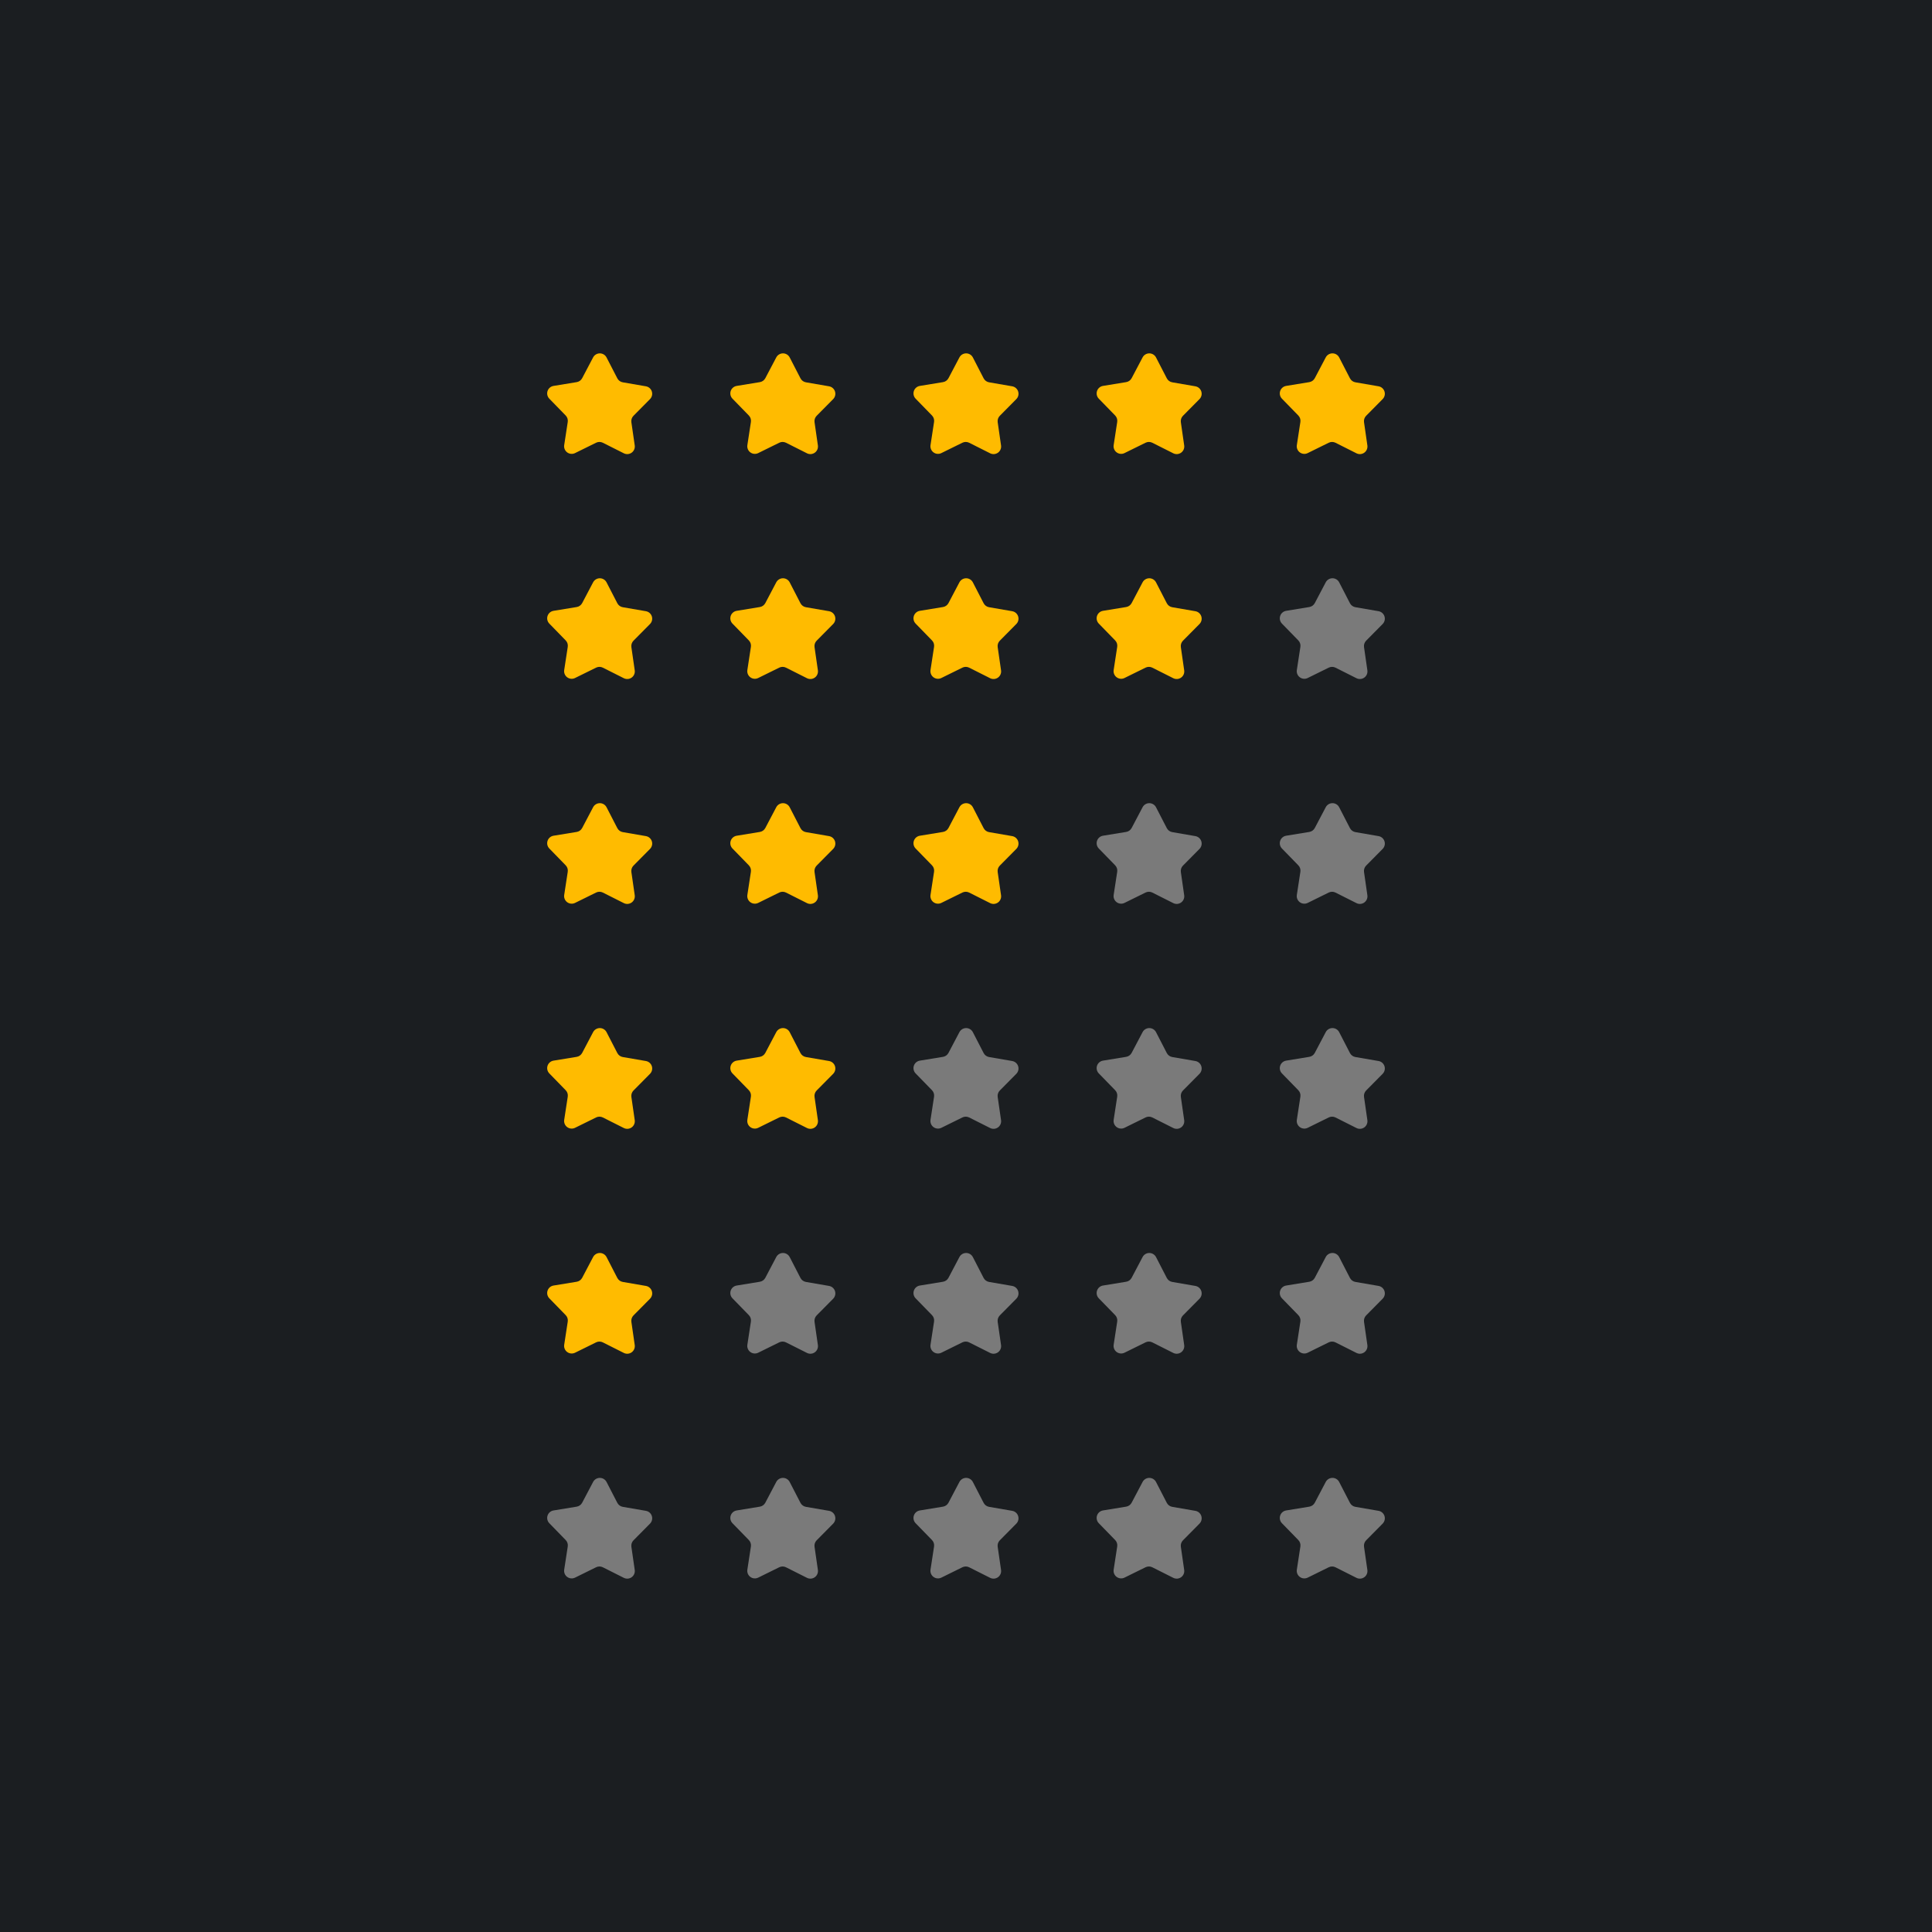
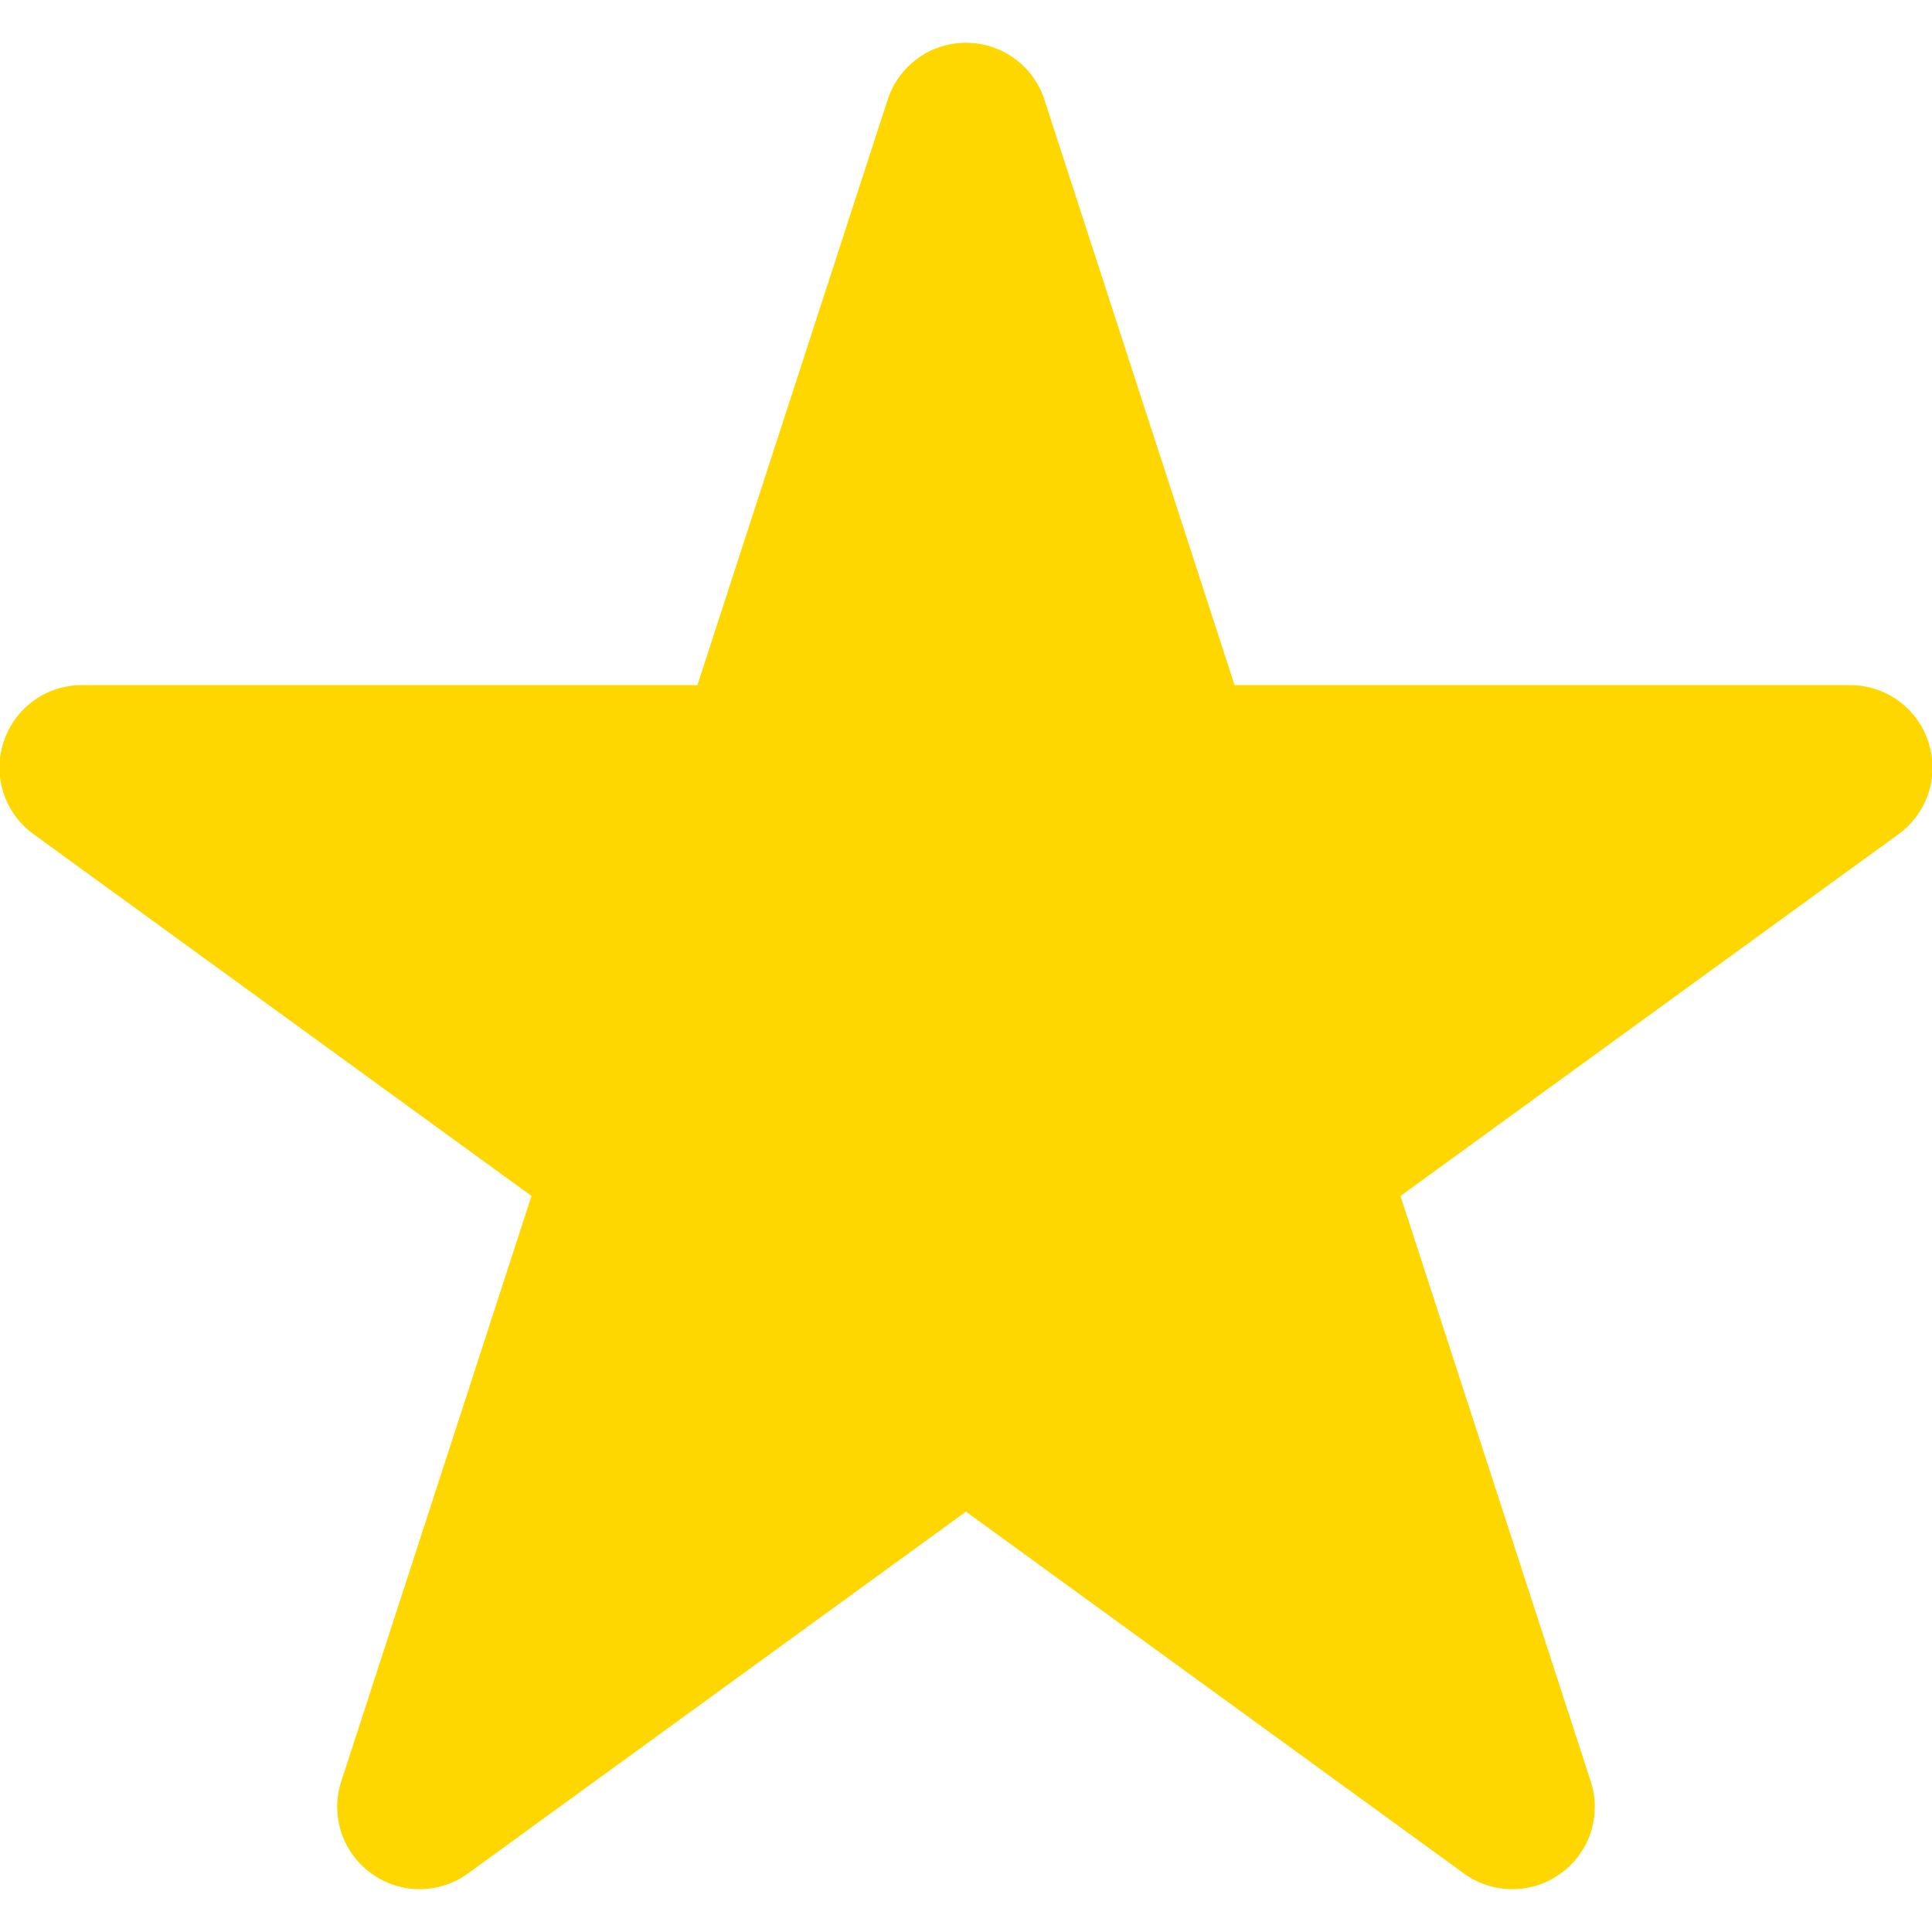
- <svg xmlns="http://www.w3.org/2000/svg" version="1.1" id="Layer_1" x="0px" y="0px" viewBox="0 0 287.998 287.999" style="enable-background:new 0 0 287.998 287.999;" xml:space="preserve">
-   <g>
-     <rect style="fill:#1B1E21;" width="287.998" height="288" />
-     <g>
-       <g>
-         <path style="fill:#FFBB00;" d="M94.618,66.401c0.06,0.417-0.116,0.833-0.458,1.079s-0.792,0.281-1.168,0.092L89.866,66     c-0.317-0.159-0.689-0.161-1.007-0.004l-3.139,1.546c-0.378,0.186-0.828,0.146-1.168-0.102c-0.339-0.25-0.513-0.667-0.449-1.083     l0.53-3.459c0.053-0.35-0.06-0.706-0.308-0.96l-2.44-2.507c-0.293-0.302-0.395-0.742-0.263-1.142     c0.132-0.4,0.476-0.692,0.891-0.761l3.453-0.565c0.35-0.057,0.652-0.274,0.817-0.589l1.63-3.096     c0.196-0.372,0.584-0.604,1.005-0.604c0.421,0.002,0.806,0.237,0.999,0.612l1.605,3.109c0.163,0.315,0.463,0.536,0.813,0.596     l3.448,0.594c0.415,0.072,0.756,0.368,0.884,0.77c0.128,0.4,0.023,0.84-0.273,1.14l-2.462,2.486     c-0.249,0.252-0.365,0.606-0.315,0.957L94.618,66.401z" />
-         <path style="fill:#FFBB00;" d="M121.921,66.401c0.06,0.417-0.117,0.833-0.459,1.079c-0.342,0.246-0.792,0.281-1.168,0.092     L117.17,66c-0.317-0.159-0.689-0.161-1.008-0.004l-3.139,1.546c-0.377,0.186-0.828,0.146-1.167-0.103     c-0.34-0.249-0.512-0.666-0.448-1.082l0.529-3.459c0.054-0.35-0.06-0.706-0.308-0.96l-2.44-2.507     c-0.294-0.302-0.395-0.742-0.264-1.142c0.132-0.4,0.476-0.692,0.891-0.761l3.453-0.565c0.35-0.057,0.652-0.274,0.817-0.589     l1.63-3.096c0.197-0.372,0.584-0.604,1.004-0.604c0.422,0.002,0.807,0.237,1,0.612l1.605,3.109     c0.163,0.315,0.463,0.536,0.813,0.596l3.448,0.594c0.415,0.072,0.756,0.369,0.885,0.77c0.128,0.401,0.023,0.84-0.273,1.14     l-2.461,2.486c-0.249,0.252-0.366,0.606-0.315,0.957L121.921,66.401z" />
-         <path style="fill:#FFBB00;" d="M149.224,66.401c0.061,0.417-0.116,0.833-0.458,1.079c-0.342,0.246-0.793,0.281-1.169,0.092     L144.472,66c-0.317-0.159-0.689-0.161-1.008-0.004l-3.139,1.546c-0.377,0.186-0.828,0.146-1.167-0.103     c-0.34-0.249-0.512-0.666-0.449-1.082l0.53-3.459c0.053-0.35-0.06-0.706-0.308-0.96l-2.44-2.507     c-0.294-0.302-0.395-0.742-0.263-1.142c0.132-0.4,0.475-0.692,0.891-0.761l3.453-0.565c0.35-0.057,0.653-0.274,0.817-0.589     l1.63-3.096c0.197-0.372,0.584-0.604,1.005-0.604c0.421,0.002,0.807,0.237,1,0.612l1.604,3.109     c0.162,0.315,0.463,0.536,0.812,0.596l3.448,0.594c0.415,0.072,0.756,0.369,0.885,0.77c0.128,0.401,0.023,0.84-0.273,1.14     l-2.461,2.486c-0.249,0.252-0.366,0.606-0.316,0.957L149.224,66.401z" />
-         <path style="fill:#FFBB00;" d="M176.525,66.401c0.061,0.417-0.116,0.833-0.458,1.079c-0.342,0.246-0.792,0.281-1.169,0.092     L171.774,66c-0.316-0.159-0.689-0.161-1.008-0.004l-3.138,1.545c-0.378,0.187-0.828,0.146-1.168-0.103s-0.513-0.667-0.449-1.083     l0.53-3.458c0.053-0.35-0.06-0.705-0.307-0.959l-2.44-2.508c-0.294-0.302-0.395-0.742-0.263-1.143     c0.132-0.399,0.476-0.693,0.892-0.761l3.452-0.564c0.35-0.058,0.652-0.275,0.817-0.589l1.631-3.095     c0.196-0.373,0.584-0.605,1.005-0.604c0.421,0.002,0.806,0.238,1,0.612l1.604,3.108c0.162,0.315,0.463,0.536,0.813,0.597     l3.447,0.594c0.415,0.072,0.756,0.368,0.884,0.771c0.128,0.4,0.023,0.84-0.273,1.14l-2.461,2.485     c-0.249,0.252-0.366,0.607-0.315,0.957L176.525,66.401z" />
-         <path style="fill:#FFBB00;" d="M203.831,66.401c0.06,0.417-0.117,0.833-0.458,1.079c-0.341,0.246-0.792,0.282-1.168,0.093     L199.079,66c-0.317-0.159-0.689-0.16-1.007-0.004l-3.139,1.547c-0.378,0.187-0.828,0.147-1.168-0.103     c-0.339-0.248-0.513-0.666-0.449-1.082l0.53-3.459c0.054-0.351-0.061-0.706-0.308-0.96l-2.441-2.507     c-0.294-0.302-0.396-0.742-0.264-1.142c0.131-0.401,0.475-0.694,0.891-0.763l3.453-0.564c0.35-0.058,0.652-0.275,0.817-0.59     l1.631-3.096c0.196-0.373,0.583-0.605,1.004-0.604c0.422,0.001,0.807,0.237,1,0.611l1.605,3.11     c0.163,0.314,0.463,0.535,0.813,0.596l3.449,0.594c0.416,0.071,0.756,0.367,0.885,0.769s0.023,0.841-0.273,1.14l-2.461,2.487     c-0.249,0.251-0.366,0.605-0.315,0.956L203.831,66.401z" />
-       </g>
-       <g>
-         <path style="fill:#FFBB00;" d="M94.618,99.929c0.06,0.416-0.116,0.832-0.458,1.078s-0.792,0.282-1.168,0.093l-3.125-1.573     c-0.317-0.159-0.689-0.161-1.007-0.004l-3.139,1.546c-0.378,0.187-0.828,0.146-1.168-0.102c-0.339-0.25-0.513-0.667-0.449-1.083     l0.53-3.459c0.053-0.351-0.06-0.705-0.308-0.96l-2.44-2.507c-0.293-0.302-0.395-0.741-0.263-1.142     c0.132-0.4,0.476-0.693,0.891-0.762l3.453-0.565c0.35-0.057,0.652-0.275,0.817-0.588l1.63-3.097     c0.196-0.372,0.584-0.604,1.005-0.603c0.421,0.001,0.806,0.237,0.999,0.611l1.605,3.11c0.163,0.314,0.463,0.535,0.813,0.595     l3.448,0.594c0.415,0.072,0.756,0.368,0.884,0.77c0.128,0.4,0.023,0.841-0.273,1.14l-2.462,2.486     c-0.249,0.253-0.365,0.607-0.315,0.957L94.618,99.929z" />
-         <path style="fill:#FFBB00;" d="M121.921,99.929c0.06,0.416-0.117,0.832-0.459,1.078c-0.342,0.246-0.792,0.282-1.168,0.093     l-3.125-1.573c-0.317-0.159-0.689-0.161-1.008-0.004l-3.139,1.546c-0.377,0.187-0.828,0.146-1.167-0.103     c-0.34-0.249-0.512-0.666-0.448-1.082l0.529-3.459c0.054-0.351-0.06-0.705-0.308-0.96l-2.44-2.507     c-0.294-0.302-0.395-0.741-0.264-1.142c0.132-0.4,0.476-0.693,0.891-0.762l3.453-0.565c0.35-0.057,0.652-0.275,0.817-0.588     l1.63-3.097c0.197-0.372,0.584-0.604,1.004-0.603c0.422,0.001,0.807,0.237,1,0.611l1.605,3.11     c0.163,0.314,0.463,0.535,0.813,0.595l3.448,0.594c0.415,0.072,0.756,0.369,0.885,0.77c0.128,0.401,0.023,0.841-0.273,1.14     l-2.461,2.486c-0.249,0.253-0.366,0.607-0.315,0.957L121.921,99.929z" />
-         <path style="fill:#FFBB00;" d="M149.224,99.929c0.061,0.416-0.116,0.832-0.458,1.078c-0.342,0.246-0.793,0.282-1.169,0.093     l-3.126-1.573c-0.317-0.159-0.689-0.161-1.008-0.004l-3.139,1.546c-0.377,0.187-0.828,0.146-1.167-0.103     c-0.34-0.249-0.512-0.666-0.449-1.082l0.53-3.459c0.053-0.351-0.06-0.705-0.308-0.96l-2.44-2.507     c-0.294-0.302-0.395-0.741-0.263-1.142c0.132-0.4,0.475-0.693,0.891-0.762l3.453-0.565c0.35-0.057,0.653-0.275,0.817-0.588     l1.63-3.097c0.197-0.372,0.584-0.604,1.005-0.603c0.421,0.001,0.807,0.237,1,0.611l1.604,3.11     c0.162,0.314,0.463,0.535,0.812,0.595l3.448,0.594c0.415,0.072,0.756,0.369,0.885,0.77c0.128,0.401,0.023,0.841-0.273,1.14     l-2.461,2.486c-0.249,0.253-0.366,0.607-0.316,0.957L149.224,99.929z" />
-         <path style="fill:#FFBB00;" d="M176.525,99.928c0.061,0.417-0.116,0.833-0.458,1.079c-0.342,0.246-0.792,0.281-1.169,0.093     l-3.124-1.573c-0.316-0.159-0.689-0.161-1.008-0.005l-3.138,1.546c-0.378,0.187-0.828,0.146-1.168-0.103     c-0.34-0.249-0.513-0.667-0.449-1.083l0.53-3.458c0.053-0.35-0.06-0.705-0.307-0.959l-2.44-2.508     c-0.294-0.302-0.395-0.742-0.263-1.143c0.132-0.399,0.476-0.692,0.892-0.761l3.452-0.564c0.35-0.058,0.652-0.275,0.817-0.589     l1.631-3.095c0.196-0.373,0.584-0.605,1.005-0.604c0.421,0.002,0.806,0.238,1,0.612l1.604,3.108     c0.162,0.316,0.463,0.536,0.813,0.597l3.447,0.595c0.415,0.071,0.756,0.367,0.884,0.769c0.128,0.4,0.023,0.84-0.273,1.14     l-2.461,2.485c-0.249,0.252-0.366,0.606-0.315,0.957L176.525,99.928z" />
-         <path style="fill:#7A7A7A;" d="M203.831,99.928c0.06,0.417-0.117,0.833-0.458,1.079c-0.341,0.246-0.792,0.282-1.168,0.093     l-3.126-1.573c-0.317-0.159-0.689-0.161-1.007-0.004l-3.139,1.547c-0.378,0.187-0.828,0.147-1.168-0.103     c-0.339-0.249-0.513-0.666-0.449-1.082l0.53-3.459c0.054-0.351-0.061-0.706-0.308-0.96l-2.441-2.507     c-0.294-0.302-0.396-0.742-0.264-1.143c0.131-0.4,0.475-0.693,0.891-0.762l3.453-0.565c0.35-0.058,0.652-0.275,0.817-0.589     l1.631-3.097c0.196-0.373,0.583-0.605,1.004-0.604c0.422,0.002,0.807,0.237,1,0.611l1.605,3.11     c0.163,0.314,0.463,0.535,0.813,0.596l3.449,0.594c0.416,0.071,0.756,0.367,0.885,0.769c0.128,0.401,0.023,0.841-0.273,1.14     l-2.461,2.487c-0.249,0.252-0.366,0.607-0.315,0.956L203.831,99.928z" />
-       </g>
-       <g>
-         <path style="fill:#FFBB00;" d="M94.618,133.454c0.06,0.417-0.116,0.833-0.458,1.079c-0.342,0.246-0.792,0.281-1.168,0.092     l-3.125-1.572c-0.317-0.159-0.689-0.161-1.007-0.004l-3.139,1.546c-0.378,0.186-0.828,0.146-1.168-0.102     c-0.339-0.25-0.513-0.667-0.449-1.083l0.53-3.459c0.053-0.351-0.06-0.706-0.308-0.96l-2.44-2.507     c-0.293-0.302-0.395-0.742-0.263-1.143c0.132-0.399,0.476-0.692,0.891-0.761l3.453-0.565c0.35-0.057,0.652-0.274,0.817-0.589     l1.63-3.096c0.196-0.372,0.584-0.604,1.005-0.604c0.421,0.002,0.806,0.237,0.999,0.612l1.605,3.109     c0.163,0.314,0.463,0.536,0.813,0.596l3.448,0.594c0.415,0.071,0.756,0.368,0.884,0.77c0.128,0.4,0.023,0.84-0.273,1.14     l-2.462,2.486c-0.249,0.253-0.365,0.606-0.315,0.957L94.618,133.454z" />
-         <path style="fill:#FFBB00;" d="M121.921,133.454c0.06,0.417-0.117,0.833-0.459,1.079c-0.342,0.246-0.792,0.281-1.168,0.092     l-3.125-1.572c-0.317-0.159-0.689-0.161-1.008-0.004l-3.139,1.546c-0.377,0.186-0.828,0.146-1.167-0.102     c-0.34-0.249-0.512-0.666-0.448-1.082l0.529-3.459c0.054-0.351-0.06-0.706-0.308-0.96l-2.44-2.508     c-0.294-0.301-0.395-0.741-0.264-1.142c0.132-0.399,0.476-0.692,0.891-0.761l3.453-0.565c0.35-0.057,0.652-0.274,0.817-0.589     l1.63-3.096c0.197-0.372,0.584-0.604,1.004-0.604c0.422,0.002,0.807,0.237,1,0.612l1.605,3.109     c0.163,0.314,0.463,0.536,0.813,0.596l3.448,0.594c0.415,0.071,0.756,0.368,0.885,0.77c0.128,0.401,0.023,0.84-0.273,1.14     l-2.461,2.486c-0.249,0.253-0.366,0.606-0.315,0.957L121.921,133.454z" />
-         <path style="fill:#FFBB00;" d="M149.224,133.454c0.061,0.417-0.116,0.833-0.458,1.079c-0.342,0.246-0.793,0.281-1.169,0.092     l-3.126-1.572c-0.317-0.159-0.689-0.161-1.008-0.004l-3.139,1.546c-0.377,0.186-0.828,0.146-1.167-0.102     c-0.34-0.249-0.512-0.666-0.449-1.082l0.53-3.459c0.053-0.351-0.06-0.706-0.308-0.96l-2.44-2.508     c-0.294-0.301-0.395-0.741-0.263-1.142c0.132-0.399,0.475-0.692,0.891-0.761l3.453-0.565c0.35-0.057,0.653-0.274,0.817-0.589     l1.63-3.096c0.197-0.372,0.584-0.604,1.005-0.604c0.421,0.002,0.807,0.237,1,0.612l1.604,3.109     c0.162,0.314,0.463,0.536,0.812,0.596l3.448,0.594c0.415,0.071,0.756,0.368,0.885,0.77c0.128,0.401,0.023,0.84-0.273,1.14     l-2.461,2.486c-0.249,0.253-0.366,0.606-0.316,0.957L149.224,133.454z" />
-         <path style="fill:#7A7A7A;" d="M176.525,133.454c0.061,0.417-0.116,0.833-0.458,1.079c-0.342,0.246-0.792,0.281-1.169,0.092     l-3.124-1.572c-0.316-0.159-0.689-0.161-1.008-0.005l-3.138,1.546c-0.378,0.186-0.828,0.146-1.168-0.103     c-0.34-0.25-0.513-0.667-0.449-1.083l0.53-3.458c0.053-0.35-0.06-0.705-0.307-0.959l-2.44-2.508     c-0.294-0.302-0.395-0.742-0.263-1.143c0.132-0.399,0.476-0.693,0.892-0.762l3.452-0.564c0.35-0.057,0.652-0.274,0.817-0.588     l1.631-3.096c0.196-0.372,0.584-0.604,1.005-0.604c0.421,0.003,0.806,0.239,1,0.613l1.604,3.108     c0.162,0.315,0.463,0.536,0.813,0.596l3.447,0.595c0.415,0.072,0.756,0.368,0.884,0.77c0.128,0.401,0.023,0.841-0.273,1.14     l-2.461,2.486c-0.249,0.252-0.366,0.606-0.315,0.957L176.525,133.454z" />
-         <path style="fill:#7A7A7A;" d="M203.831,133.454c0.06,0.417-0.117,0.833-0.458,1.079c-0.341,0.246-0.792,0.282-1.168,0.093     l-3.126-1.572c-0.317-0.16-0.689-0.161-1.007-0.005l-3.139,1.547c-0.378,0.186-0.828,0.146-1.168-0.103     c-0.339-0.249-0.513-0.666-0.449-1.082l0.53-3.46c0.054-0.35-0.061-0.705-0.308-0.959l-2.441-2.507     c-0.294-0.302-0.396-0.742-0.264-1.142c0.131-0.401,0.475-0.694,0.891-0.763l3.453-0.564c0.35-0.058,0.652-0.275,0.817-0.59     l1.631-3.096c0.196-0.373,0.583-0.605,1.004-0.604c0.422,0.001,0.807,0.237,1,0.611l1.605,3.11     c0.163,0.314,0.463,0.535,0.813,0.596l3.449,0.594c0.416,0.071,0.756,0.367,0.885,0.769c0.128,0.401,0.023,0.84-0.273,1.14     l-2.461,2.487c-0.249,0.251-0.366,0.606-0.315,0.956L203.831,133.454z" />
-       </g>
-       <g>
-         <path style="fill:#FFBB00;" d="M94.618,166.98c0.06,0.417-0.116,0.833-0.458,1.079s-0.792,0.281-1.168,0.092l-3.125-1.572     c-0.317-0.159-0.689-0.161-1.007-0.005l-3.139,1.547c-0.378,0.186-0.828,0.146-1.168-0.102c-0.339-0.249-0.513-0.666-0.449-1.083     l0.53-3.458c0.053-0.35-0.06-0.706-0.308-0.96l-2.44-2.507c-0.293-0.302-0.395-0.742-0.263-1.143     c0.132-0.399,0.476-0.693,0.891-0.761l3.453-0.565c0.35-0.057,0.652-0.274,0.817-0.589l1.63-3.096     c0.196-0.372,0.584-0.605,1.005-0.604c0.421,0.002,0.806,0.237,0.999,0.612l1.605,3.109c0.163,0.315,0.463,0.536,0.813,0.596     l3.448,0.594c0.415,0.071,0.756,0.368,0.884,0.77c0.128,0.4,0.023,0.84-0.273,1.14l-2.462,2.486     c-0.249,0.252-0.365,0.607-0.315,0.957L94.618,166.98z" />
-         <path style="fill:#FFBB00;" d="M121.921,166.98c0.06,0.417-0.117,0.833-0.459,1.079c-0.342,0.246-0.792,0.281-1.168,0.092     l-3.125-1.572c-0.317-0.159-0.689-0.161-1.008-0.005l-3.139,1.547c-0.377,0.186-0.828,0.146-1.167-0.102     c-0.34-0.249-0.512-0.666-0.448-1.083l0.529-3.458c0.054-0.35-0.06-0.706-0.308-0.96l-2.44-2.507     c-0.294-0.302-0.395-0.742-0.264-1.143c0.132-0.399,0.476-0.693,0.891-0.761l3.453-0.565c0.35-0.057,0.652-0.274,0.817-0.589     l1.63-3.096c0.197-0.372,0.584-0.605,1.004-0.604c0.422,0.002,0.807,0.237,1,0.612l1.605,3.109     c0.163,0.315,0.463,0.536,0.813,0.596l3.448,0.594c0.415,0.071,0.756,0.369,0.885,0.77c0.128,0.401,0.023,0.84-0.273,1.14     l-2.461,2.486c-0.249,0.252-0.366,0.607-0.315,0.957L121.921,166.98z" />
-         <path style="fill:#7A7A7A;" d="M149.224,166.98c0.061,0.417-0.116,0.833-0.458,1.079c-0.342,0.246-0.793,0.281-1.169,0.092     l-3.126-1.572c-0.317-0.159-0.689-0.161-1.008-0.005l-3.139,1.547c-0.377,0.186-0.828,0.146-1.167-0.102     c-0.34-0.249-0.512-0.666-0.449-1.083l0.53-3.458c0.053-0.35-0.06-0.706-0.308-0.96l-2.44-2.507     c-0.294-0.302-0.395-0.742-0.263-1.143c0.132-0.399,0.475-0.693,0.891-0.761l3.453-0.565c0.35-0.057,0.653-0.274,0.817-0.589     l1.63-3.096c0.197-0.372,0.584-0.605,1.005-0.604c0.421,0.002,0.807,0.237,1,0.612l1.604,3.109     c0.162,0.315,0.463,0.536,0.812,0.596l3.448,0.594c0.415,0.071,0.756,0.369,0.885,0.77c0.128,0.401,0.023,0.84-0.273,1.14     l-2.461,2.486c-0.249,0.252-0.366,0.607-0.316,0.957L149.224,166.98z" />
-         <path style="fill:#7A7A7A;" d="M176.525,166.98c0.061,0.417-0.116,0.833-0.458,1.079c-0.342,0.246-0.792,0.281-1.169,0.092     l-3.124-1.572c-0.316-0.159-0.689-0.161-1.008-0.005l-3.138,1.546c-0.378,0.186-0.828,0.146-1.168-0.103     c-0.34-0.249-0.513-0.667-0.449-1.082l0.53-3.459c0.053-0.35-0.06-0.705-0.307-0.959l-2.44-2.508     c-0.294-0.302-0.395-0.742-0.263-1.143c0.132-0.399,0.476-0.693,0.892-0.761l3.452-0.564c0.35-0.058,0.652-0.275,0.817-0.589     l1.631-3.095c0.196-0.373,0.584-0.605,1.005-0.604c0.421,0.002,0.806,0.238,1,0.612l1.604,3.108     c0.162,0.315,0.463,0.536,0.813,0.597l3.447,0.594c0.415,0.072,0.756,0.368,0.884,0.77c0.128,0.4,0.023,0.84-0.273,1.14     l-2.461,2.485c-0.249,0.252-0.366,0.607-0.315,0.957L176.525,166.98z" />
-         <path style="fill:#7A7A7A;" d="M203.831,166.98c0.06,0.417-0.117,0.833-0.458,1.079c-0.341,0.246-0.792,0.282-1.168,0.093     l-3.126-1.573c-0.317-0.159-0.689-0.16-1.007-0.004l-3.139,1.547c-0.378,0.186-0.828,0.146-1.168-0.103     c-0.339-0.249-0.513-0.666-0.449-1.082l0.53-3.459c0.054-0.351-0.061-0.706-0.308-0.96l-2.441-2.507     c-0.294-0.302-0.396-0.742-0.264-1.142c0.131-0.401,0.475-0.694,0.891-0.763l3.453-0.565c0.35-0.057,0.652-0.274,0.817-0.589     l1.631-3.096c0.196-0.373,0.583-0.605,1.004-0.604c0.422,0.001,0.807,0.237,1,0.611l1.605,3.11     c0.163,0.314,0.463,0.535,0.813,0.596l3.449,0.594c0.416,0.071,0.756,0.367,0.885,0.769c0.128,0.401,0.023,0.841-0.273,1.14     l-2.461,2.487c-0.249,0.251-0.366,0.605-0.315,0.956L203.831,166.98z" />
-       </g>
-       <g>
-         <path style="fill:#FFBB00;" d="M94.618,200.508c0.06,0.416-0.116,0.831-0.458,1.077c-0.342,0.246-0.792,0.282-1.168,0.093     l-3.125-1.572c-0.317-0.159-0.689-0.161-1.007-0.005l-3.139,1.547c-0.378,0.185-0.828,0.146-1.168-0.103     c-0.339-0.249-0.513-0.666-0.449-1.082l0.53-3.459c0.053-0.351-0.06-0.706-0.308-0.96l-2.44-2.507     c-0.293-0.302-0.395-0.742-0.263-1.142c0.132-0.4,0.476-0.694,0.891-0.762l3.453-0.565c0.35-0.057,0.652-0.275,0.817-0.589     l1.63-3.096c0.196-0.373,0.584-0.605,1.005-0.604c0.421,0.002,0.806,0.237,0.999,0.612l1.605,3.11     c0.163,0.314,0.463,0.533,0.813,0.595l3.448,0.594c0.415,0.071,0.756,0.368,0.884,0.77c0.128,0.4,0.023,0.84-0.273,1.14     l-2.462,2.486c-0.249,0.253-0.365,0.607-0.315,0.957L94.618,200.508z" />
-         <path style="fill:#7A7A7A;" d="M121.921,200.508c0.06,0.416-0.117,0.831-0.459,1.077c-0.342,0.246-0.792,0.282-1.168,0.093     l-3.125-1.572c-0.317-0.159-0.689-0.161-1.008-0.005l-3.139,1.547c-0.377,0.185-0.828,0.146-1.167-0.103     c-0.34-0.249-0.512-0.666-0.448-1.082l0.529-3.459c0.054-0.351-0.06-0.706-0.308-0.96l-2.44-2.507     c-0.294-0.302-0.395-0.742-0.264-1.142c0.132-0.4,0.476-0.694,0.891-0.762l3.453-0.565c0.35-0.057,0.652-0.275,0.817-0.589     l1.63-3.096c0.197-0.373,0.584-0.605,1.004-0.604c0.422,0.002,0.807,0.237,1,0.612l1.605,3.11     c0.163,0.314,0.463,0.533,0.813,0.595l3.448,0.594c0.415,0.071,0.756,0.368,0.885,0.77c0.128,0.401,0.023,0.84-0.273,1.14     l-2.461,2.486c-0.249,0.253-0.366,0.607-0.315,0.957L121.921,200.508z" />
-         <path style="fill:#7A7A7A;" d="M149.224,200.508c0.061,0.416-0.116,0.831-0.458,1.077c-0.342,0.246-0.793,0.282-1.169,0.093     l-3.126-1.572c-0.317-0.159-0.689-0.161-1.008-0.005l-3.139,1.547c-0.377,0.185-0.828,0.146-1.167-0.103     c-0.34-0.249-0.512-0.666-0.449-1.082l0.53-3.459c0.053-0.351-0.06-0.706-0.308-0.96l-2.44-2.507     c-0.294-0.302-0.395-0.742-0.263-1.142c0.132-0.4,0.475-0.694,0.891-0.762l3.453-0.565c0.35-0.057,0.653-0.275,0.817-0.589     l1.63-3.096c0.197-0.373,0.584-0.605,1.005-0.604c0.421,0.002,0.807,0.237,1,0.612l1.604,3.11     c0.162,0.314,0.463,0.533,0.812,0.595l3.448,0.594c0.415,0.071,0.756,0.368,0.885,0.77c0.128,0.401,0.023,0.84-0.273,1.14     l-2.461,2.486c-0.249,0.253-0.366,0.607-0.316,0.957L149.224,200.508z" />
-         <path style="fill:#7A7A7A;" d="M176.525,200.507c0.061,0.417-0.116,0.832-0.458,1.078c-0.342,0.246-0.792,0.282-1.169,0.093     l-3.124-1.572c-0.316-0.159-0.689-0.161-1.008-0.005l-3.138,1.545c-0.378,0.187-0.828,0.147-1.168-0.102     c-0.34-0.249-0.513-0.667-0.449-1.082l0.53-3.459c0.053-0.351-0.06-0.705-0.307-0.959l-2.44-2.508     c-0.294-0.302-0.395-0.742-0.263-1.143c0.132-0.4,0.476-0.692,0.892-0.762l3.452-0.564c0.35-0.057,0.652-0.274,0.817-0.589     l1.631-3.095c0.196-0.372,0.584-0.605,1.005-0.604c0.421,0.003,0.806,0.239,1,0.612l1.604,3.109     c0.162,0.315,0.463,0.536,0.813,0.596l3.447,0.595c0.415,0.072,0.756,0.368,0.884,0.77c0.128,0.401,0.023,0.841-0.273,1.141     l-2.461,2.485c-0.249,0.252-0.366,0.605-0.315,0.957L176.525,200.507z" />
-         <path style="fill:#7A7A7A;" d="M203.831,200.508c0.06,0.416-0.117,0.831-0.458,1.077c-0.341,0.246-0.792,0.282-1.168,0.093     l-3.126-1.572c-0.317-0.159-0.689-0.161-1.007-0.004l-3.139,1.547c-0.378,0.187-0.828,0.146-1.168-0.103     c-0.339-0.249-0.513-0.666-0.449-1.083l0.53-3.458c0.054-0.352-0.061-0.706-0.308-0.961l-2.441-2.506     c-0.294-0.303-0.396-0.742-0.264-1.143c0.131-0.4,0.475-0.693,0.891-0.762l3.453-0.565c0.35-0.057,0.652-0.275,0.817-0.589     l1.631-3.096c0.196-0.373,0.583-0.605,1.004-0.605c0.422,0.002,0.807,0.238,1,0.612l1.605,3.11     c0.163,0.314,0.463,0.534,0.813,0.595l3.449,0.594c0.416,0.071,0.756,0.368,0.885,0.77c0.128,0.4,0.023,0.84-0.273,1.139     l-2.461,2.487c-0.249,0.252-0.366,0.607-0.315,0.957L203.831,200.508z" />
-       </g>
-       <g>
-         <path style="fill:#7A7A7A;" d="M94.618,234.033c0.06,0.417-0.116,0.832-0.458,1.079c-0.342,0.246-0.792,0.281-1.168,0.092     l-3.125-1.572c-0.317-0.159-0.689-0.161-1.007-0.005l-3.139,1.547c-0.378,0.186-0.828,0.146-1.168-0.102     c-0.339-0.249-0.513-0.666-0.449-1.082l0.53-3.459c0.053-0.351-0.06-0.706-0.308-0.959l-2.44-2.508     c-0.293-0.302-0.395-0.742-0.263-1.143c0.132-0.399,0.476-0.693,0.891-0.761l3.453-0.566c0.35-0.057,0.652-0.275,0.817-0.589     l1.63-3.096c0.196-0.373,0.584-0.605,1.005-0.604c0.421,0.002,0.806,0.237,0.999,0.612l1.605,3.109     c0.163,0.314,0.463,0.535,0.813,0.596l3.448,0.594c0.415,0.071,0.756,0.368,0.884,0.77c0.128,0.4,0.023,0.84-0.273,1.14     l-2.462,2.486c-0.249,0.252-0.365,0.606-0.315,0.957L94.618,234.033z" />
-         <path style="fill:#7A7A7A;" d="M121.921,234.033c0.06,0.417-0.117,0.832-0.459,1.079c-0.342,0.246-0.792,0.281-1.168,0.092     l-3.125-1.572c-0.317-0.159-0.689-0.161-1.008-0.005l-3.139,1.547c-0.377,0.186-0.828,0.146-1.167-0.102     c-0.34-0.249-0.512-0.666-0.448-1.082l0.529-3.459c0.054-0.351-0.06-0.706-0.308-0.96l-2.44-2.508     c-0.294-0.301-0.395-0.741-0.264-1.142c0.132-0.399,0.476-0.693,0.891-0.761l3.453-0.566c0.35-0.057,0.652-0.275,0.817-0.589     l1.63-3.096c0.197-0.373,0.584-0.605,1.004-0.604c0.422,0.002,0.807,0.237,1,0.612l1.605,3.109     c0.163,0.314,0.463,0.535,0.813,0.596l3.448,0.594c0.415,0.071,0.756,0.368,0.885,0.77c0.128,0.4,0.023,0.84-0.273,1.14     l-2.461,2.486c-0.249,0.252-0.366,0.606-0.315,0.957L121.921,234.033z" />
-         <path style="fill:#7A7A7A;" d="M149.224,234.033c0.061,0.417-0.116,0.832-0.458,1.079c-0.342,0.246-0.793,0.281-1.169,0.092     l-3.126-1.572c-0.317-0.159-0.689-0.161-1.008-0.005l-3.139,1.547c-0.377,0.186-0.828,0.146-1.167-0.102     c-0.34-0.249-0.512-0.666-0.449-1.082l0.53-3.459c0.053-0.351-0.06-0.706-0.308-0.96l-2.44-2.508     c-0.294-0.301-0.395-0.741-0.263-1.142c0.132-0.399,0.475-0.693,0.891-0.761l3.453-0.566c0.35-0.057,0.653-0.275,0.817-0.589     l1.63-3.096c0.197-0.373,0.584-0.605,1.005-0.604c0.421,0.002,0.807,0.237,1,0.612l1.604,3.109     c0.162,0.314,0.463,0.535,0.812,0.596l3.448,0.594c0.415,0.071,0.756,0.368,0.885,0.77c0.128,0.4,0.023,0.84-0.273,1.14     l-2.461,2.486c-0.249,0.252-0.366,0.606-0.316,0.957L149.224,234.033z" />
-         <path style="fill:#7A7A7A;" d="M176.525,234.033c0.061,0.417-0.116,0.832-0.458,1.079c-0.342,0.246-0.792,0.281-1.169,0.092     l-3.124-1.572c-0.316-0.159-0.689-0.161-1.008-0.005l-3.138,1.545c-0.378,0.186-0.828,0.146-1.168-0.102     c-0.34-0.249-0.513-0.667-0.449-1.083l0.53-3.458c0.053-0.35-0.06-0.705-0.307-0.959l-2.44-2.508     c-0.294-0.302-0.395-0.742-0.263-1.143c0.132-0.4,0.476-0.693,0.892-0.762l3.452-0.564c0.35-0.057,0.652-0.274,0.817-0.588     l1.631-3.096c0.196-0.372,0.584-0.605,1.005-0.604c0.421,0.003,0.806,0.238,1,0.613l1.604,3.108     c0.162,0.315,0.463,0.536,0.813,0.596l3.447,0.595c0.415,0.072,0.756,0.368,0.884,0.77c0.128,0.401,0.023,0.841-0.273,1.14     l-2.461,2.486c-0.249,0.252-0.366,0.606-0.315,0.957L176.525,234.033z" />
-         <path style="fill:#7A7A7A;" d="M203.831,234.033c0.06,0.417-0.117,0.833-0.458,1.079c-0.341,0.246-0.792,0.281-1.168,0.093     l-3.126-1.573c-0.317-0.159-0.689-0.16-1.007-0.004l-3.139,1.547c-0.378,0.186-0.828,0.146-1.168-0.103     c-0.339-0.249-0.513-0.666-0.449-1.083l0.53-3.459c0.054-0.351-0.061-0.705-0.308-0.959l-2.441-2.507     c-0.294-0.302-0.396-0.742-0.264-1.142c0.131-0.401,0.475-0.694,0.891-0.763l3.453-0.564c0.35-0.058,0.652-0.276,0.817-0.59     l1.631-3.096c0.196-0.373,0.583-0.605,1.004-0.605c0.422,0.002,0.807,0.238,1,0.612l1.605,3.11     c0.163,0.314,0.463,0.535,0.813,0.596l3.449,0.594c0.416,0.07,0.756,0.367,0.885,0.768c0.128,0.4,0.023,0.84-0.273,1.14     l-2.461,2.486c-0.249,0.252-0.366,0.606-0.315,0.957L203.831,234.033z" />
-       </g>
-     </g>
+ <svg xmlns="http://www.w3.org/2000/svg" fill="#FFD700 " width="800px" height="800px" viewBox="0 0 1920 1920" stroke="#FFD700 ">
+   <g id="SVGRepo_bgCarrier" stroke-width="0" />
+   <g id="SVGRepo_tracerCarrier" stroke-linecap="round" stroke-linejoin="round" />
+   <g id="SVGRepo_iconCarrier">
+     <path d="M1915.918 737.475c-10.955-33.543-42.014-56.131-77.364-56.131h-612.029l-189.063-582.1v-.112C1026.394 65.588 995.335 43 959.984 43c-35.237 0-66.41 22.588-77.365 56.245L693.443 681.344H81.415c-35.35 0-66.41 22.588-77.365 56.131-10.955 33.544.79 70.137 29.478 91.03l495.247 359.831-189.177 582.212c-10.955 33.657 1.13 70.25 29.817 90.918 14.23 10.278 30.946 15.487 47.66 15.487 16.716 0 33.432-5.21 47.775-15.6l495.134-359.718 495.021 359.718c28.574 20.781 67.087 20.781 95.662.113 28.687-20.668 40.658-57.261 29.703-91.03l-189.176-582.1 495.36-359.83c28.574-20.894 40.433-57.487 29.364-91.03" fill-rule="evenodd" />
  </g>
</svg>
